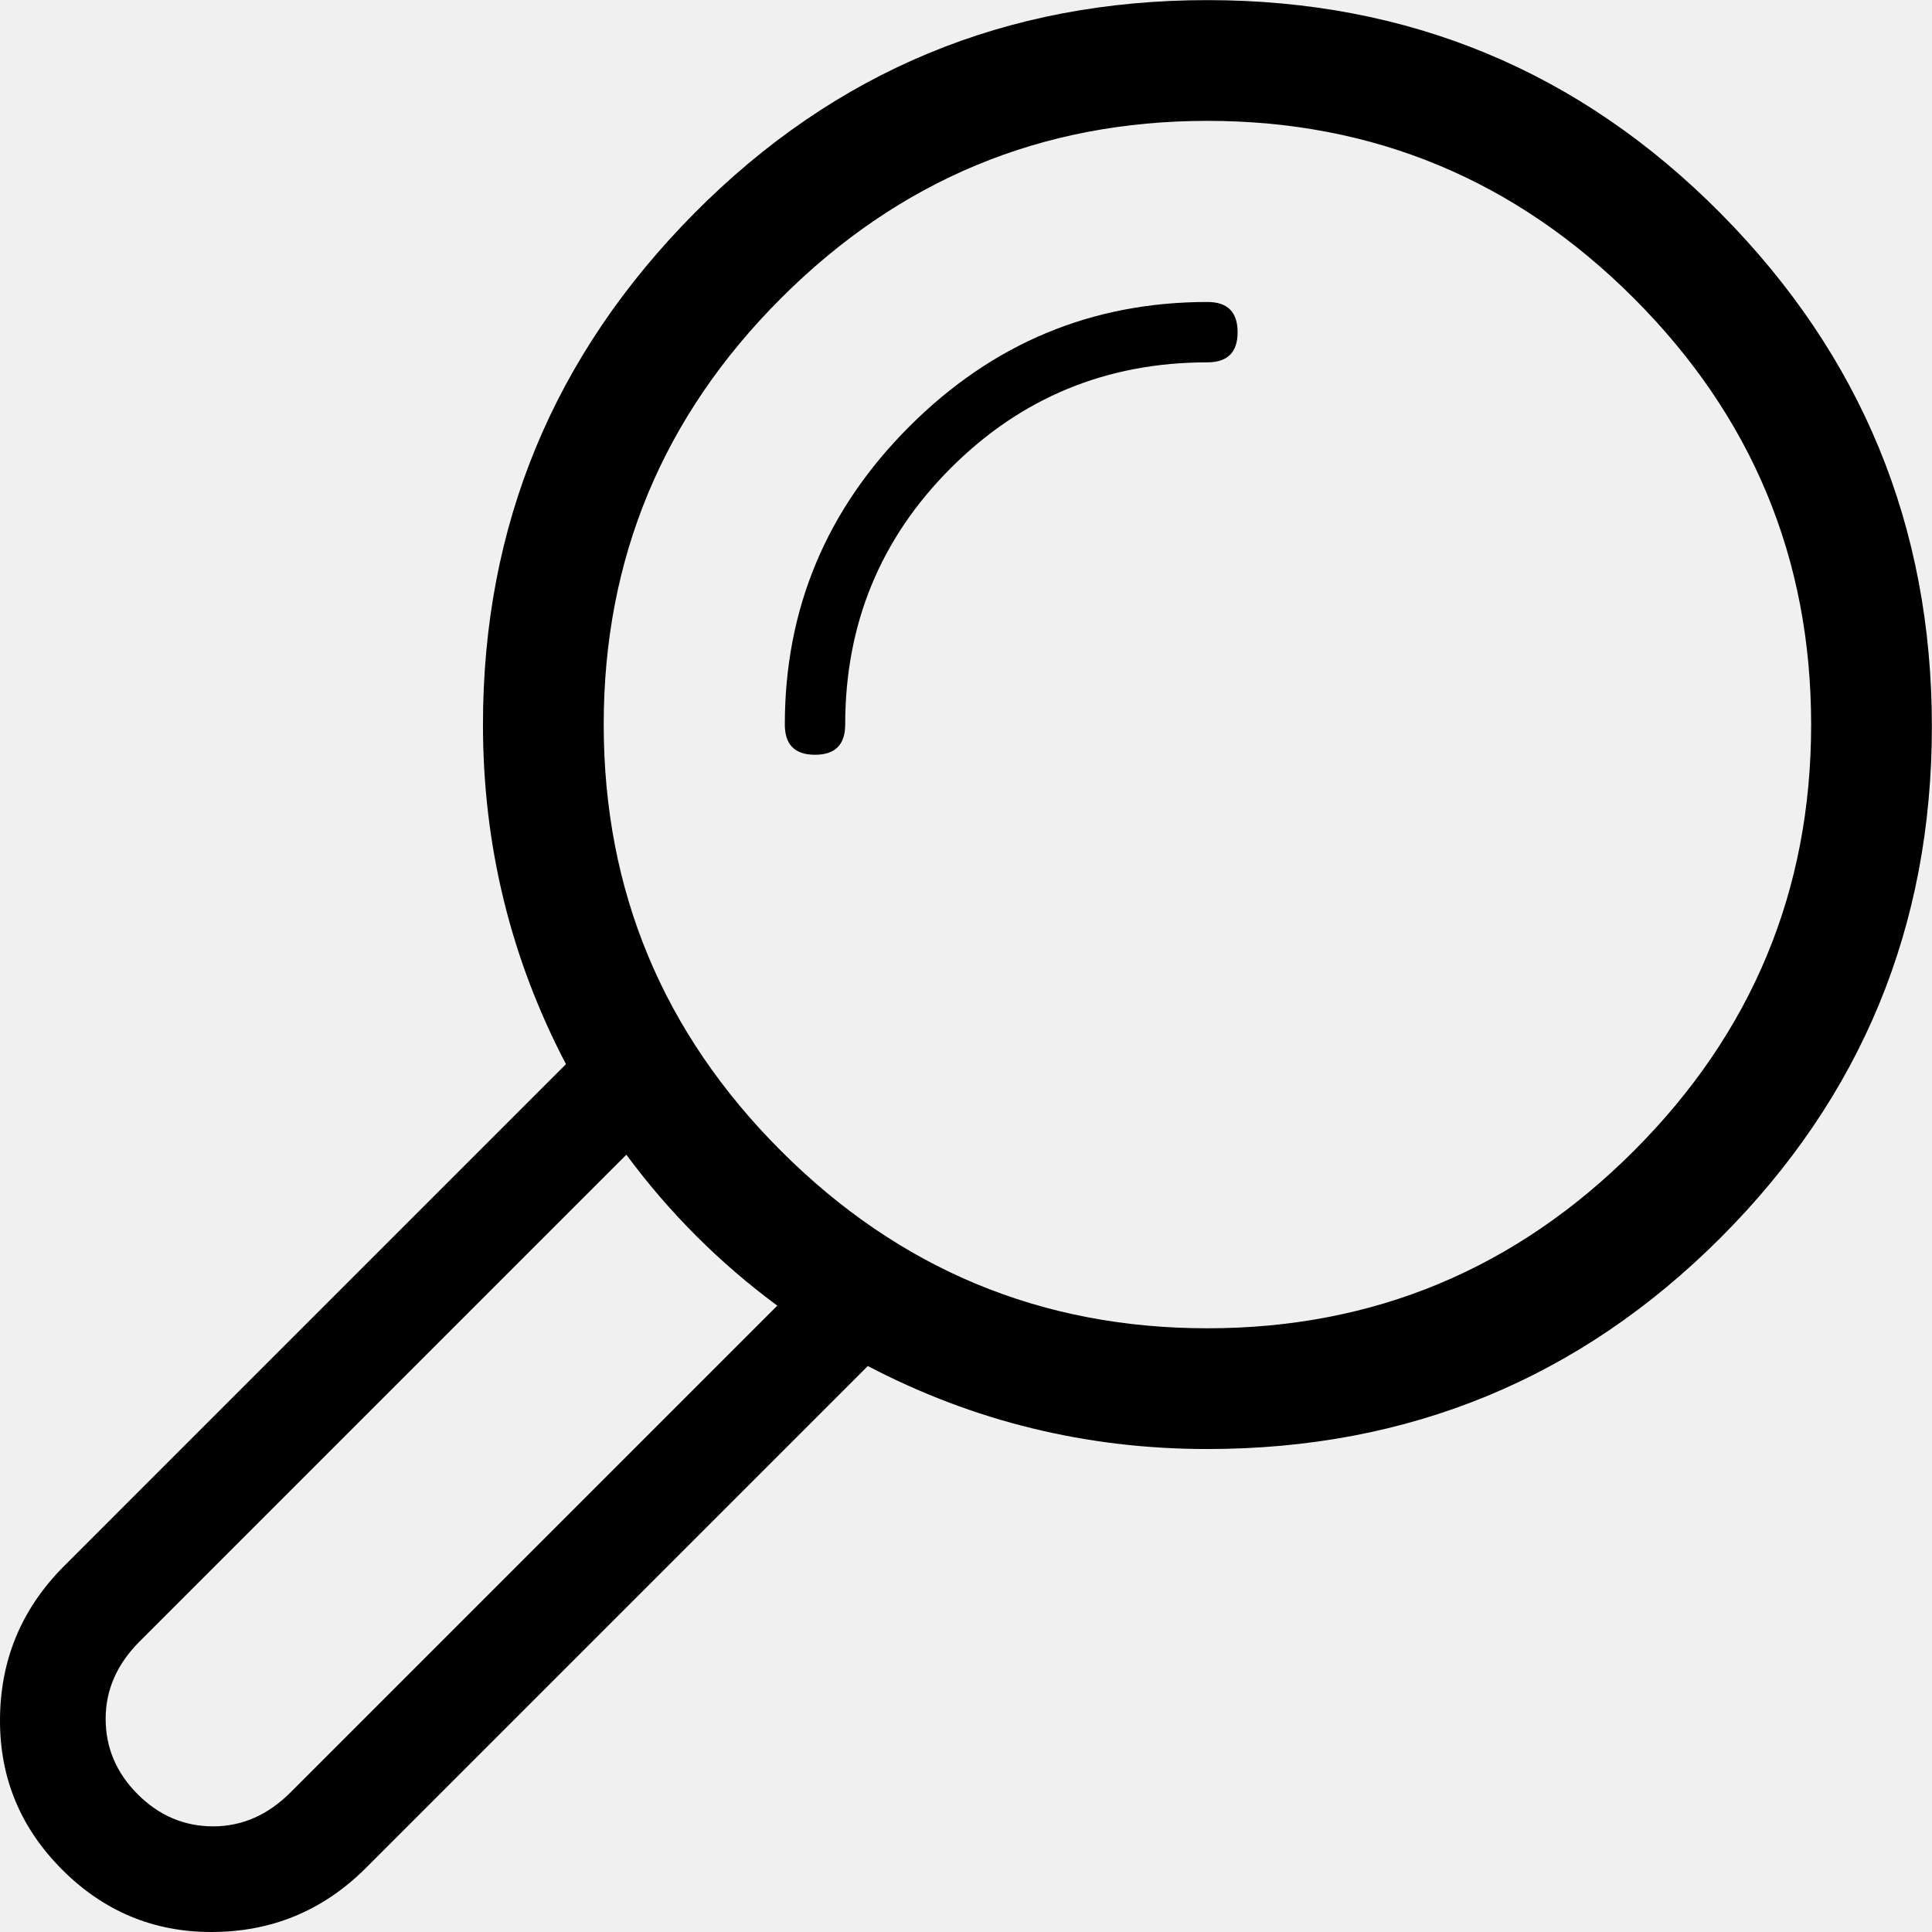
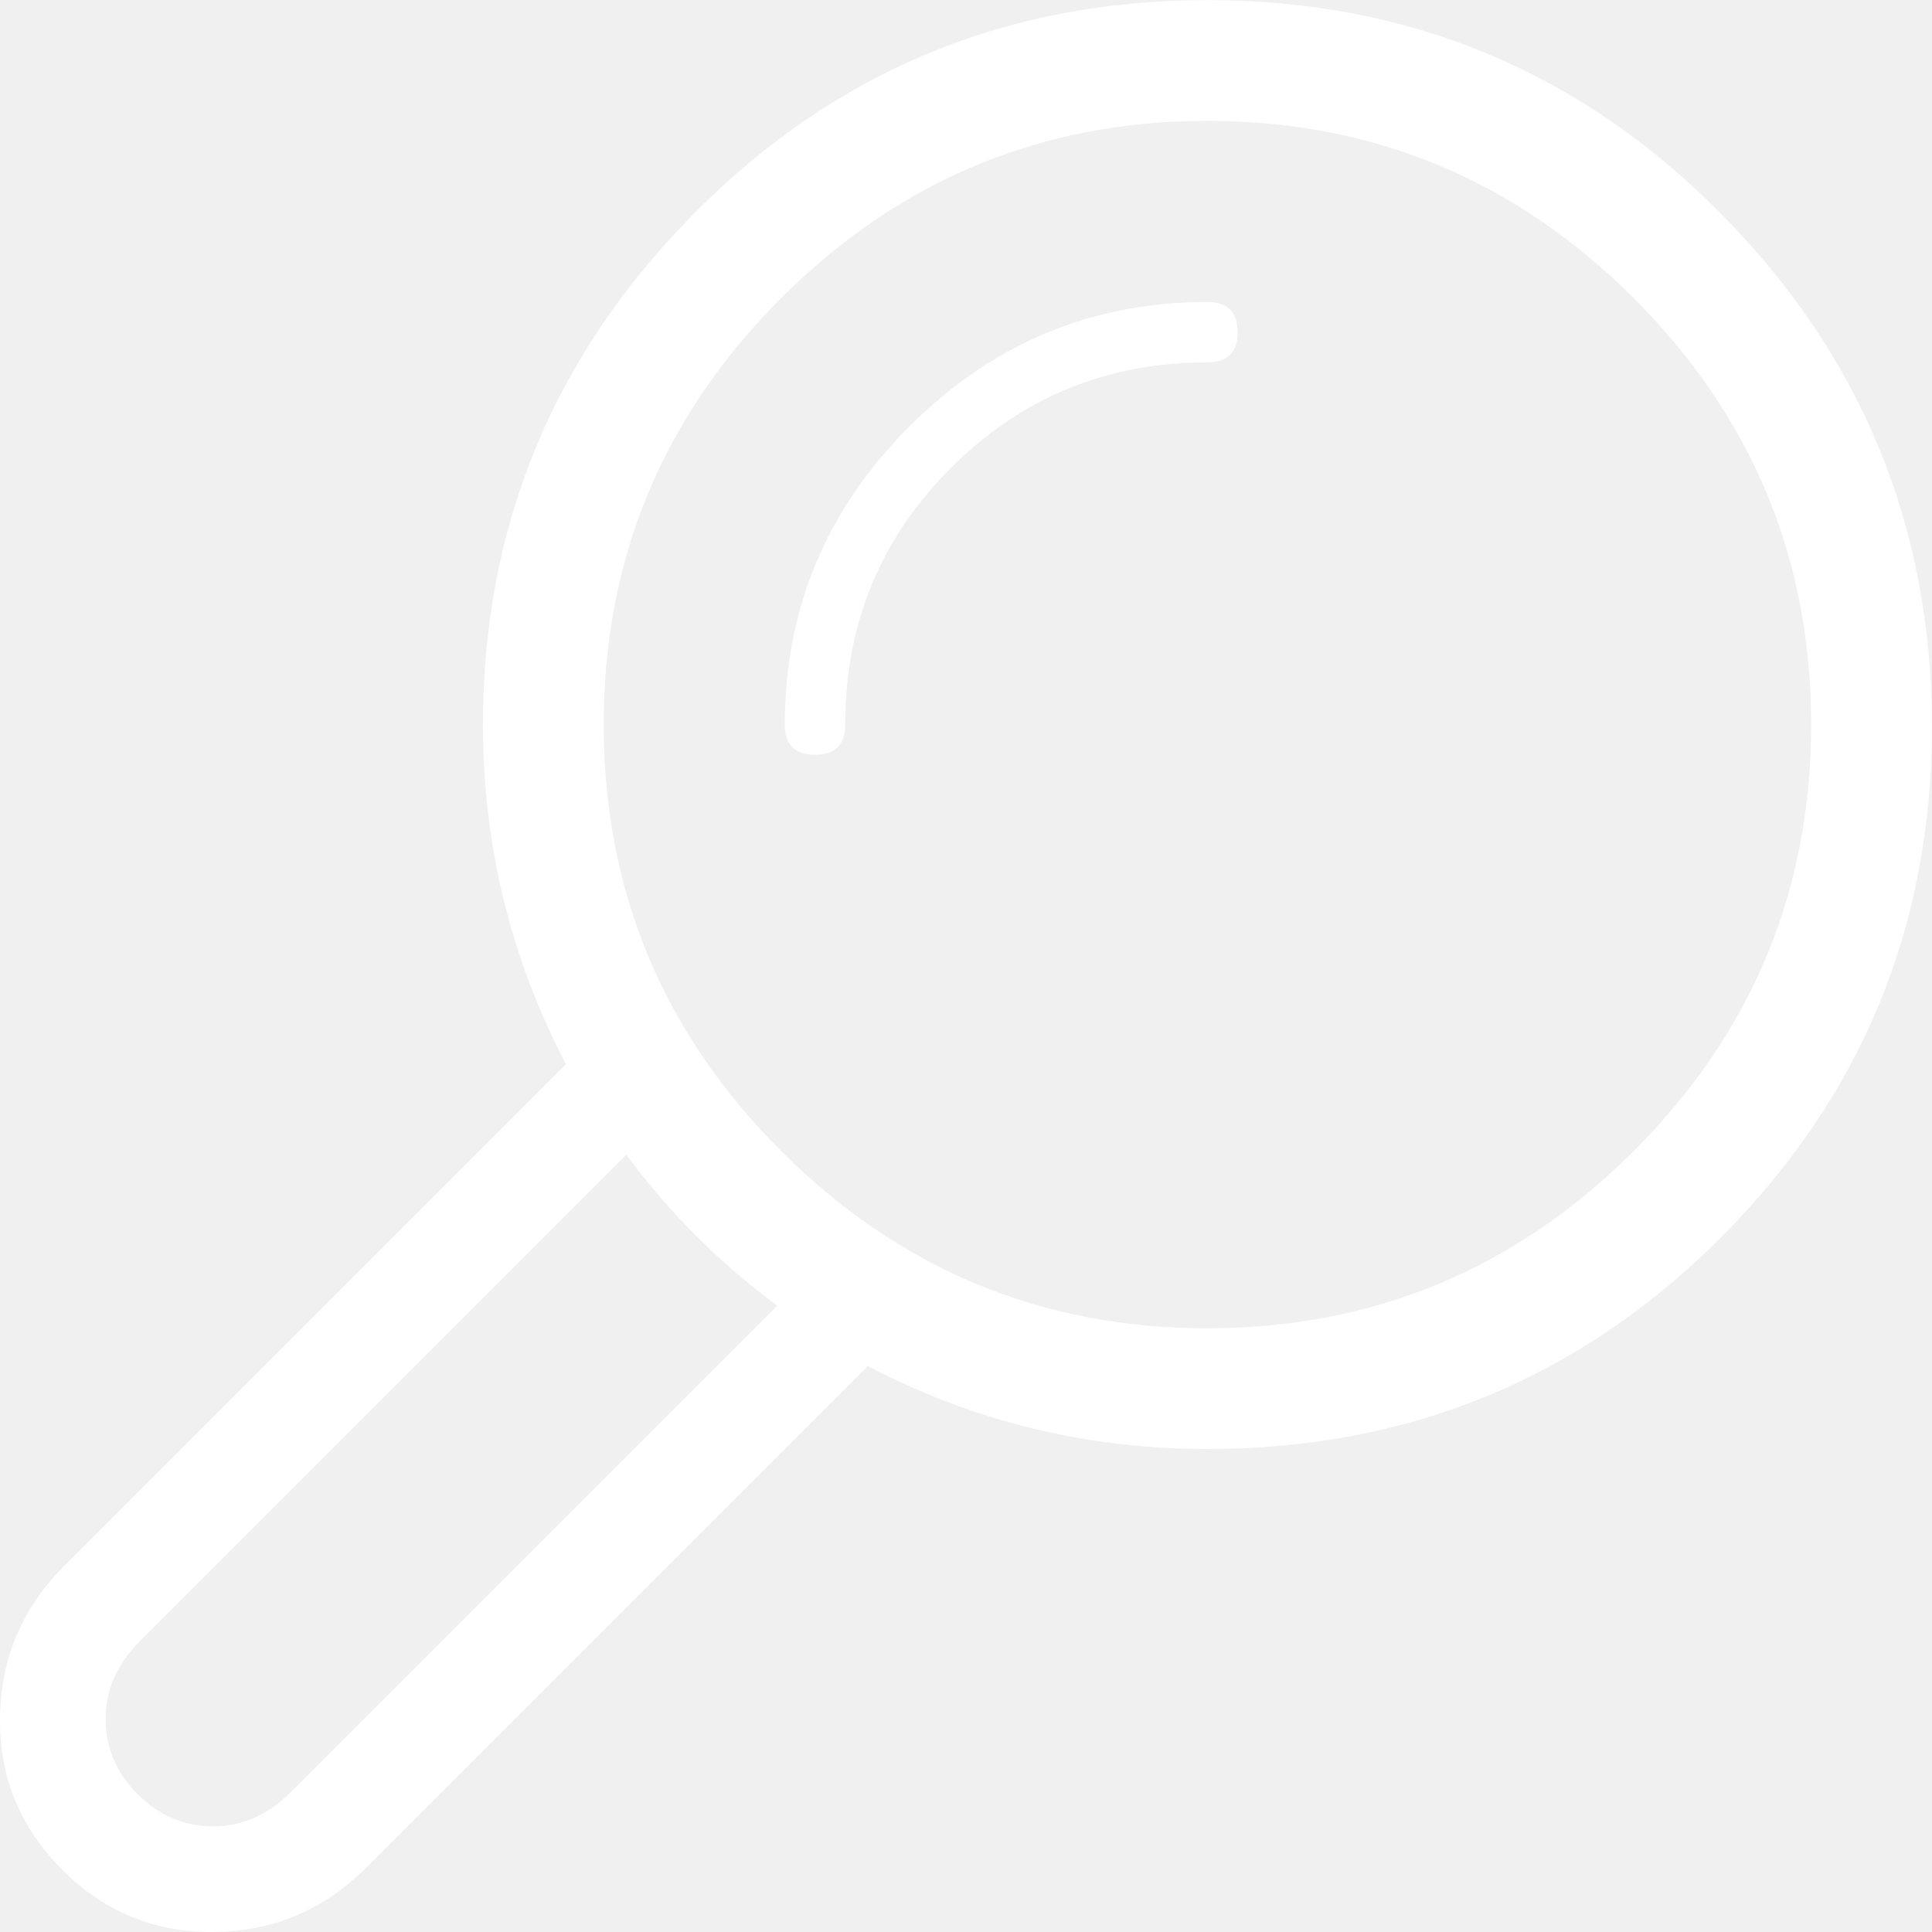
- <svg xmlns="http://www.w3.org/2000/svg" height="1000" width="1000">
-   <path d="M0 890.632q0 -46.872 33.201 -80.073l259.749 -259.749q-42.966 -82.026 -42.966 -175.77 0 -154.287 109.368 -264.632t265.608 -110.345 265.608 110.345 109.368 265.608 -109.368 264.632 -265.608 109.368q-93.744 0 -175.77 -42.966l-259.749 259.749q-33.201 33.201 -80.073 33.201 -44.919 0 -77.144 -32.224t-32.224 -77.144zm54.684 -.977q0 22.46 16.601 39.06t39.06 16.601 40.037 -17.577l251.937 -251.937q-44.919 -33.201 -78.12 -78.12l-251.937 251.937q-17.577 17.577 -17.577 40.037zm257.796 -514.615q0 128.898 91.791 220.689t220.689 91.791 220.689 -91.791 91.791 -220.689 -91.791 -220.689 -220.689 -91.791 -220.689 91.791 -91.791 220.689zm93.744 0q0 -89.838 64.449 -154.287t154.287 -64.449q15.624 0 15.624 15.624t-15.624 15.624q-78.12 0 -132.804 54.684t-54.684 132.804q0 15.624 -15.624 15.624t-15.624 -15.624z" fill="#000000" />
+ <svg xmlns="http://www.w3.org/2000/svg" version="1.1" id="Layer_1" x="0px" y="0px" width="1000px" height="1000px" viewBox="0 0 1000 1000" enable-background="new 0 0 1000 1000" xml:space="preserve">
+   <path fill="#FFFFFF" d="M0,890.632c0-31.248,11.067-57.938,33.201-80.073L292.95,550.811  c-28.644-54.685-42.966-113.274-42.966-175.771c0-102.858,36.456-191.069,109.368-264.632C432.264,36.845,520.8,0.063,624.96,0.063  s192.696,36.782,265.608,110.345c72.912,73.563,109.367,162.099,109.367,265.608c0,103.508-36.455,191.719-109.367,264.632  C817.656,713.561,729.12,750.017,624.96,750.016c-62.496,0-121.086-14.321-175.771-42.966L189.441,966.799  C167.307,988.934,140.616,1000,109.368,1000c-29.946,0-55.661-10.741-77.144-32.224C10.741,946.293,0,920.579,0,890.632L0,890.632z   M54.684,889.655c0,14.974,5.534,27.993,16.601,39.06s24.087,16.601,39.06,16.602c14.973,0,28.318-5.858,40.037-17.577  l251.938-251.938c-29.946-22.134-55.986-48.174-78.12-78.12L72.262,849.619C60.544,861.337,54.685,874.683,54.684,889.655  L54.684,889.655z M312.48,375.04c0,85.932,30.597,159.495,91.791,220.688c61.193,61.194,134.757,91.791,220.688,91.791  s159.495-30.597,220.688-91.791c61.194-61.193,91.791-134.757,91.791-220.688c0-85.932-30.597-159.495-91.791-220.689  C784.455,93.157,710.892,62.56,624.96,62.56s-159.495,30.597-220.689,91.791C343.077,215.545,312.479,289.108,312.48,375.04  L312.48,375.04z M406.224,375.04c0-59.892,21.483-111.321,64.449-154.287s94.396-64.449,154.287-64.449  c10.416,0,15.624,5.208,15.624,15.624s-5.208,15.624-15.624,15.624c-52.08,0-96.348,18.229-132.804,54.684  c-36.456,36.456-54.685,80.724-54.685,132.804c0,10.416-5.208,15.624-15.624,15.624S406.224,385.456,406.224,375.04L406.224,375.04z  " />
</svg>
